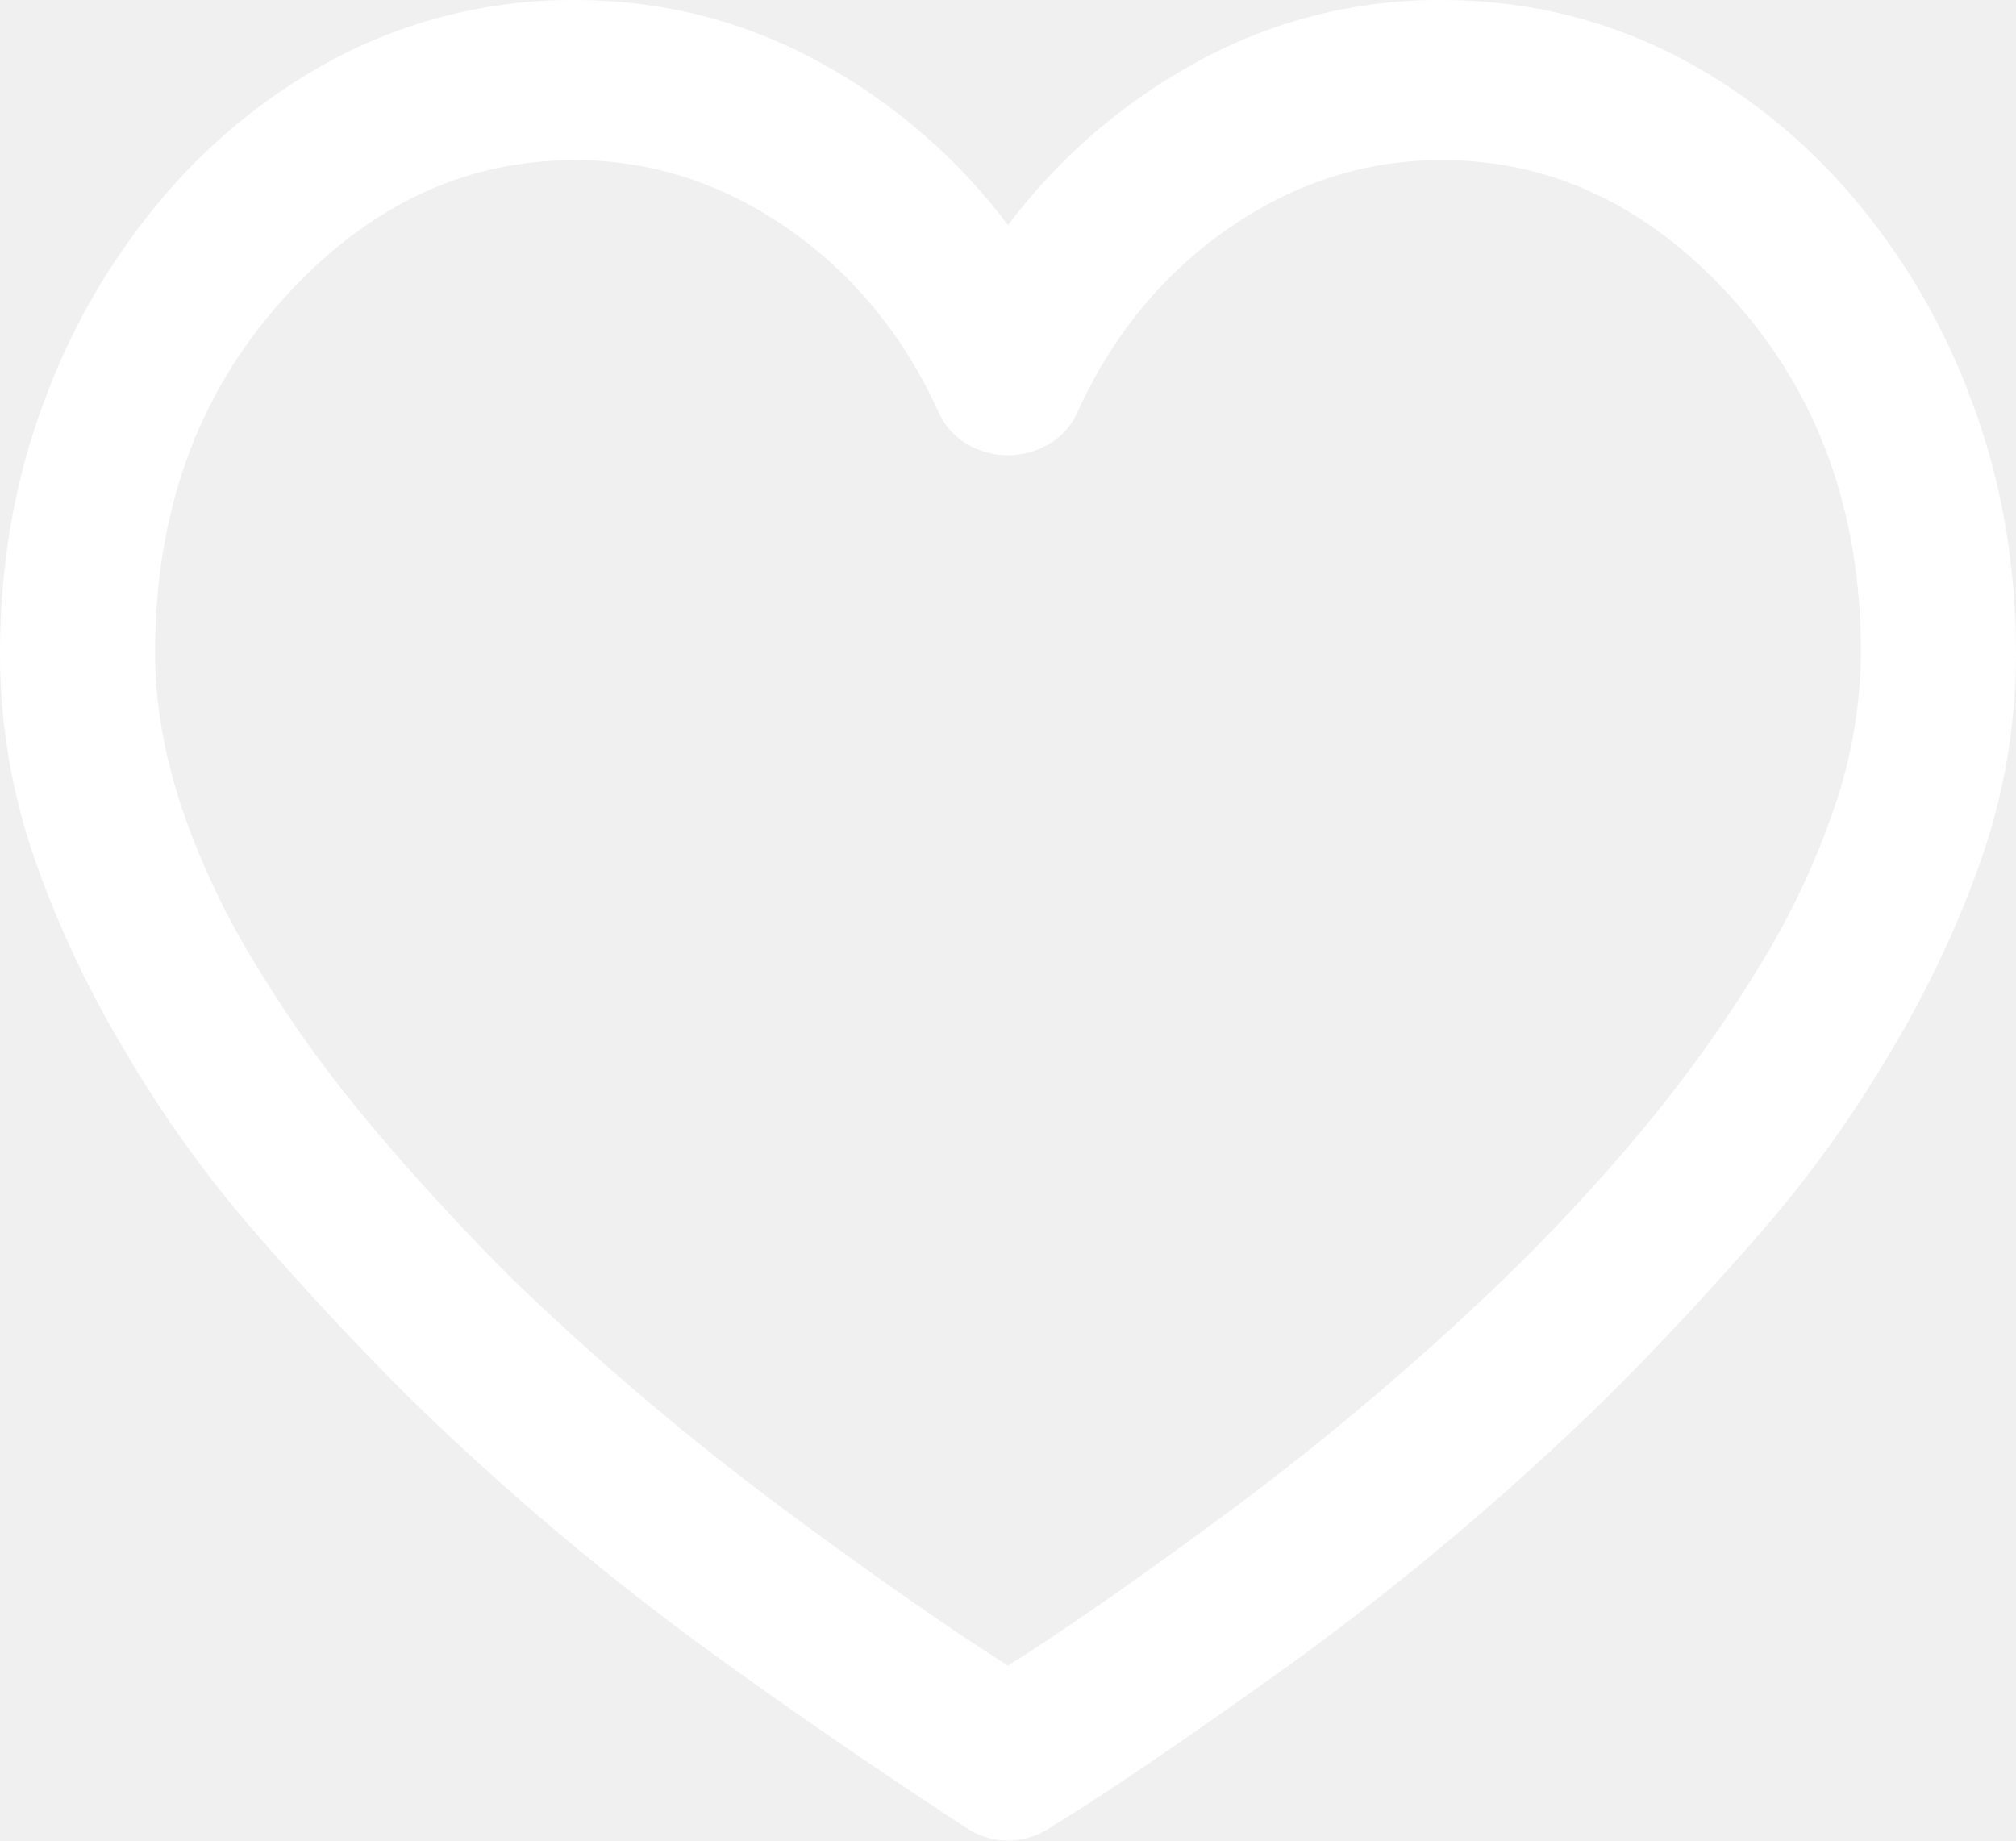
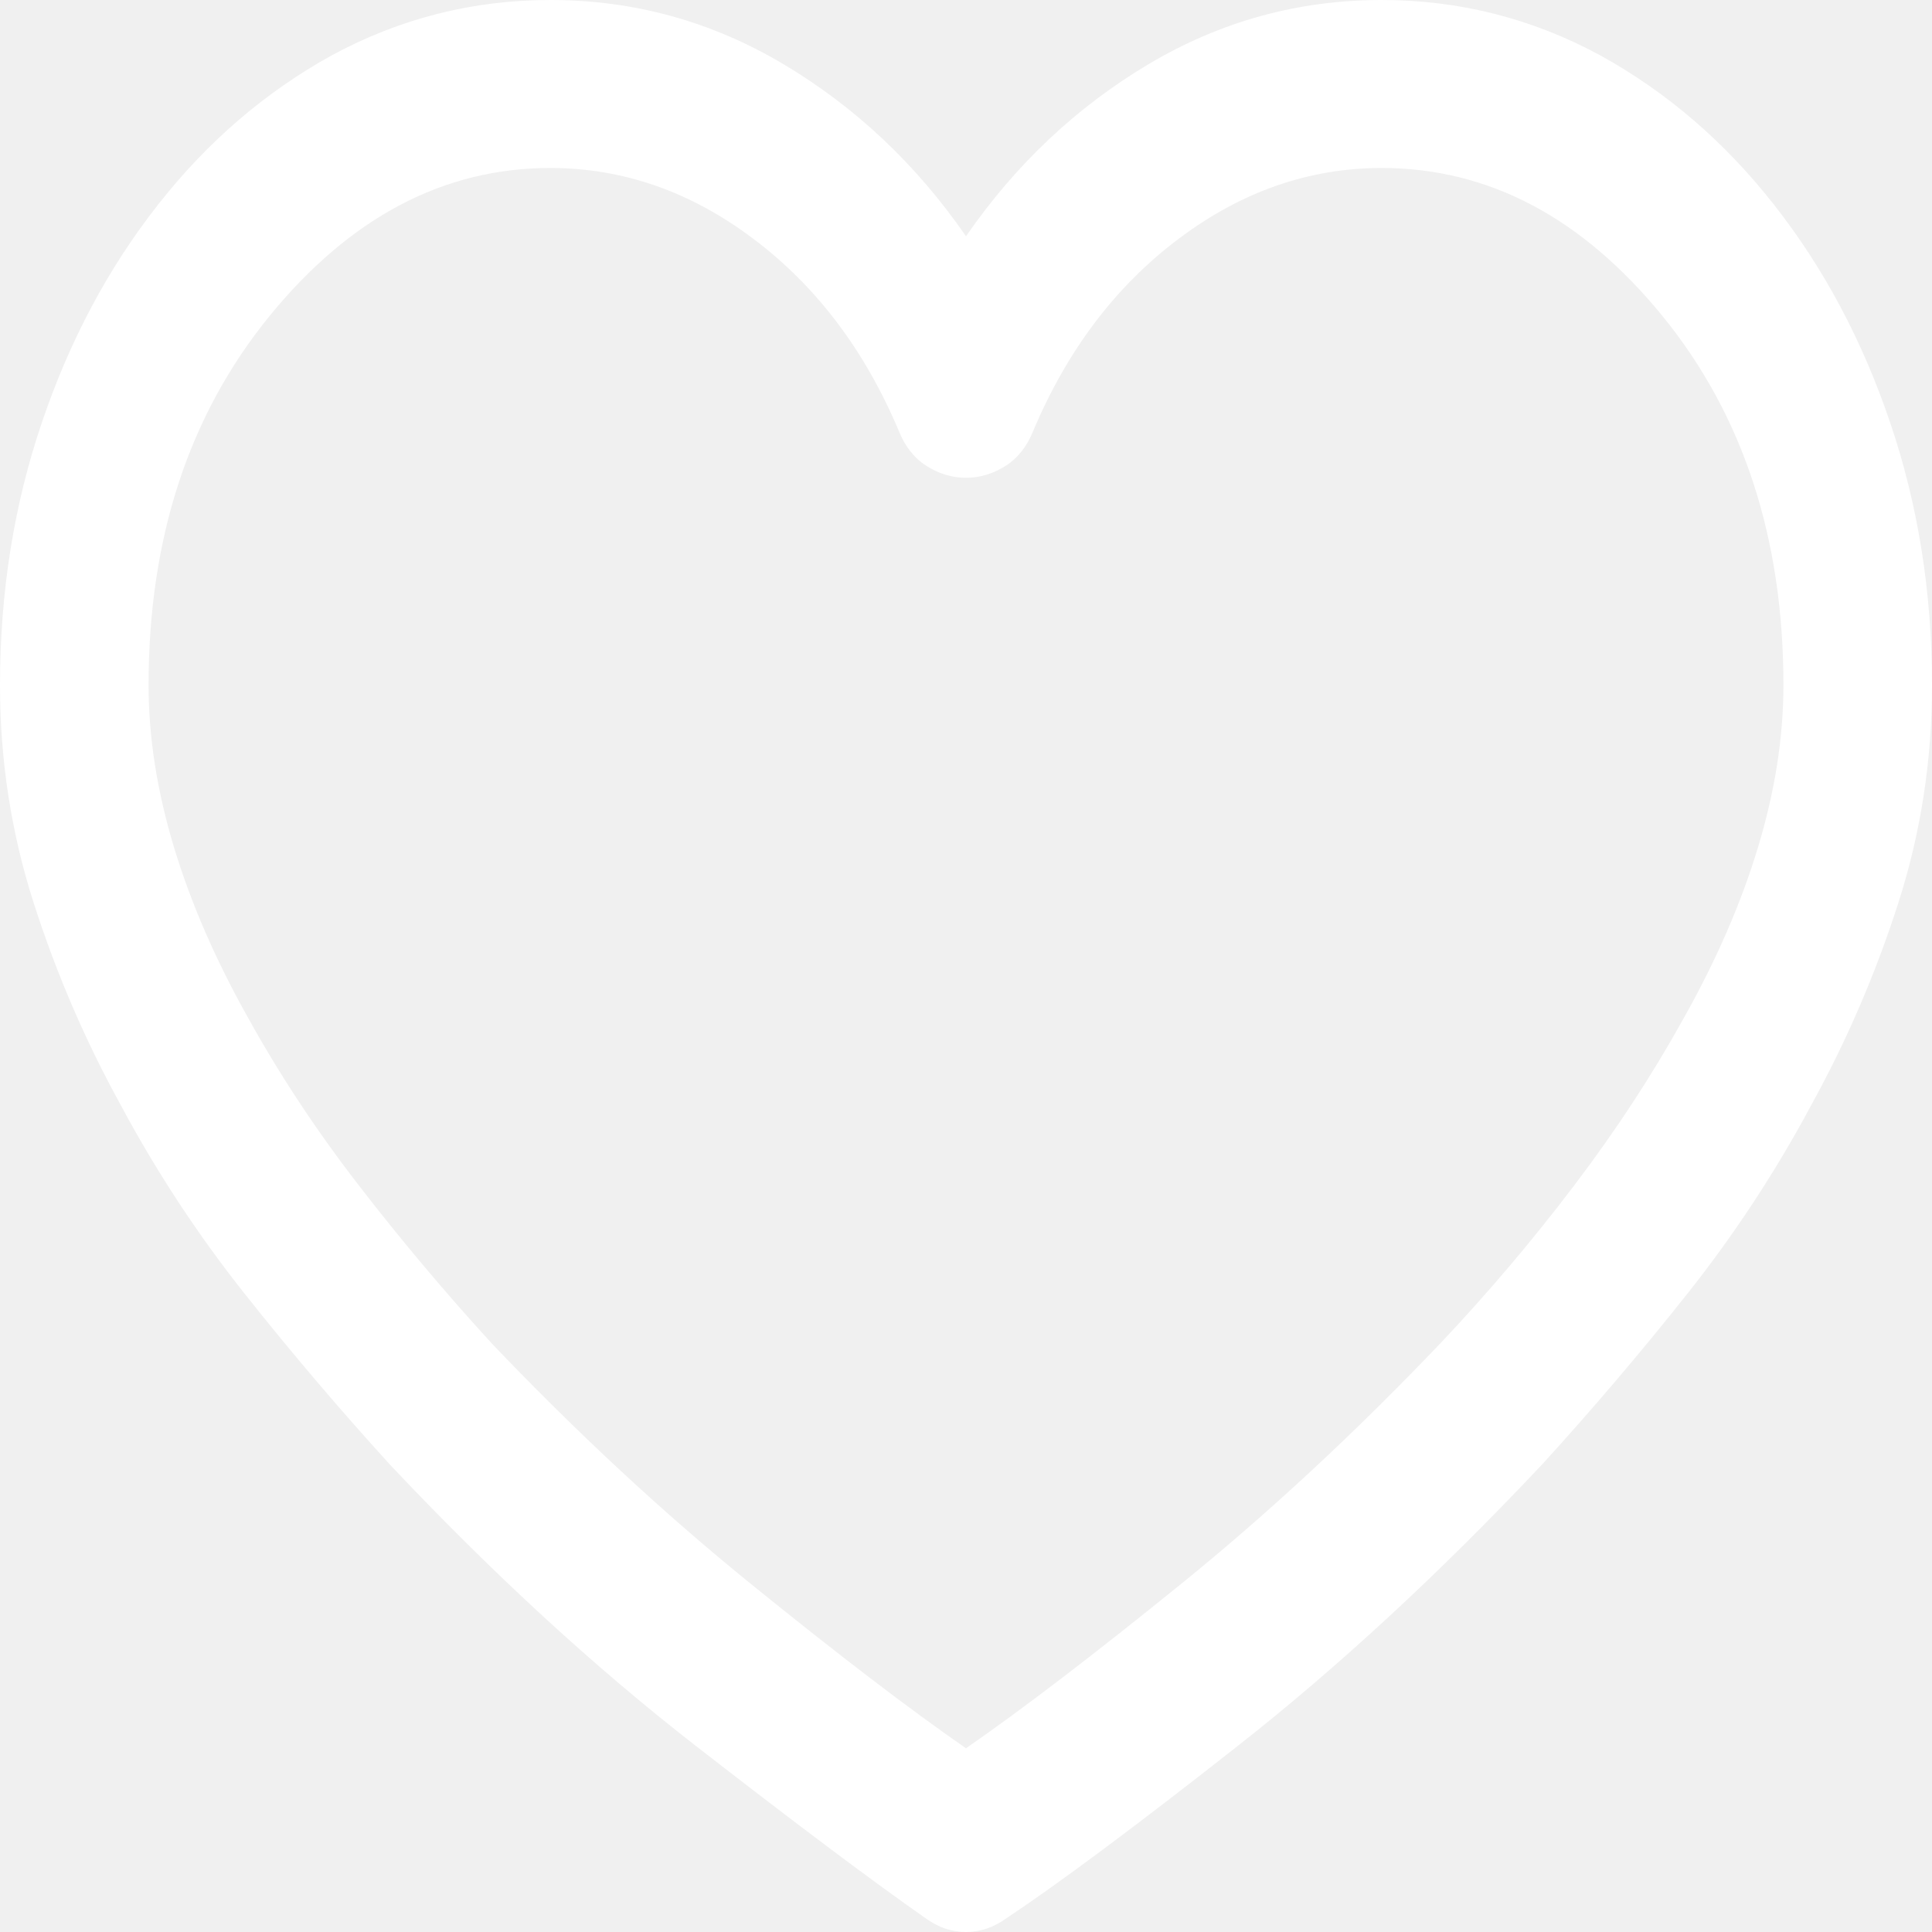
- <svg xmlns="http://www.w3.org/2000/svg" width="23" height="21" fill="none">
-   <path d="M0 7.447c0-1.008.166-1.96.498-2.853A7.694 7.694 0 011.88 2.226 6.686 6.686 0 013.953.599 5.809 5.809 0 016.552 0c.995 0 1.921.233 2.778.699a6.71 6.71 0 012.17 1.869A6.71 6.71 0 0113.67.699 5.723 5.723 0 0116.448 0c.922 0 1.788.2 2.599.6.792.399 1.483.94 2.073 1.626a7.694 7.694 0 011.382 2.368c.332.894.498 1.845.498 2.853 0 .818-.134 1.607-.4 2.368a11.93 11.93 0 01-1.038 2.197 13.667 13.667 0 01-1.479 2.055 36.277 36.277 0 01-1.727 1.854 32.258 32.258 0 01-3.635 3.067c-1.208.866-2.124 1.489-2.751 1.87a.853.853 0 01-.94 0 73.806 73.806 0 01-2.75-1.884 31.096 31.096 0 01-3.636-3.053 36.26 36.26 0 01-1.728-1.854 13.665 13.665 0 01-1.478-2.055A11.879 11.879 0 01.4 9.815 7.12 7.12 0 010 7.447zm6.552-5.62c-1.272 0-2.387.536-3.345 1.611-.959 1.075-1.438 2.411-1.438 4.009 0 .57.102 1.16.304 1.769a8.92 8.92 0 00.885 1.855c.369.608.802 1.207 1.3 1.797.497.59 1.031 1.17 1.603 1.74a31.76 31.76 0 003.082 2.611c1.041.77 1.893 1.365 2.557 1.784.664-.419 1.516-1.013 2.557-1.784a31.958 31.958 0 003.082-2.61 21.432 21.432 0 001.604-1.726c.497-.6.93-1.204 1.3-1.812a8.92 8.92 0 00.884-1.855 5.587 5.587 0 00.304-1.769c0-1.598-.48-2.934-1.438-4.009-.958-1.075-2.073-1.612-3.345-1.612-.866 0-1.672.257-2.419.77-.746.514-1.322 1.208-1.727 2.083a.792.792 0 01-.332.386.921.921 0 01-.94 0 .792.792 0 01-.332-.386c-.405-.875-.981-1.569-1.727-2.083-.747-.513-1.553-.77-2.42-.77z" fill="#fff" />
+ <svg xmlns="http://www.w3.org/2000/svg" width="20" height="20" viewBox="0 0 20 20" fill="none">
+   <path d="M0 7.092C0 6.132 0.144 5.226 0.433 4.375C0.721 3.524 1.122 2.772 1.635 2.12C2.147 1.467 2.748 0.951 3.438 0.571C4.143 0.19 4.896 0 5.697 0C6.562 0 7.368 0.222 8.113 0.666C8.858 1.11 9.487 1.703 10 2.446C10.513 1.703 11.142 1.11 11.887 0.666C12.632 0.222 13.438 0 14.303 0C15.104 0 15.857 0.19 16.562 0.571C17.252 0.951 17.853 1.467 18.365 2.12C18.878 2.772 19.279 3.524 19.567 4.375C19.856 5.226 20 6.132 20 7.092C20 7.871 19.884 8.623 19.651 9.348C19.419 10.072 19.119 10.77 18.75 11.44C18.381 12.129 17.953 12.781 17.464 13.397C16.975 14.013 16.474 14.601 15.961 15.163C14.904 16.286 13.85 17.26 12.8 18.084C11.751 18.909 10.954 19.502 10.409 19.864C10.28 19.955 10.144 20 10 20C9.856 20 9.72 19.955 9.591 19.864C9.046 19.484 8.249 18.886 7.2 18.071C6.15 17.255 5.096 16.286 4.038 15.163C3.526 14.601 3.025 14.013 2.536 13.397C2.047 12.781 1.619 12.129 1.25 11.44C0.881 10.77 0.581 10.072 0.349 9.348C0.116 8.623 0 7.871 0 7.092ZM5.697 1.739C4.591 1.739 3.622 2.251 2.788 3.274C1.955 4.298 1.538 5.571 1.538 7.092C1.538 7.636 1.627 8.197 1.803 8.777C1.979 9.357 2.236 9.946 2.572 10.543C2.893 11.123 3.269 11.694 3.702 12.255C4.135 12.817 4.599 13.37 5.096 13.913C5.978 14.837 6.871 15.666 7.776 16.399C8.682 17.133 9.423 17.699 10 18.098C10.577 17.699 11.318 17.133 12.224 16.399C13.129 15.666 14.022 14.837 14.904 13.913C15.401 13.388 15.865 12.84 16.298 12.269C16.731 11.698 17.107 11.123 17.428 10.543C17.764 9.946 18.021 9.357 18.197 8.777C18.373 8.197 18.462 7.636 18.462 7.092C18.462 5.571 18.045 4.298 17.212 3.274C16.378 2.251 15.409 1.739 14.303 1.739C13.55 1.739 12.849 1.984 12.2 2.473C11.55 2.962 11.05 3.623 10.697 4.457C10.633 4.62 10.537 4.742 10.409 4.823C10.28 4.905 10.144 4.946 10 4.946C9.856 4.946 9.72 4.905 9.591 4.823C9.463 4.742 9.367 4.62 9.303 4.457C8.95 3.623 8.45 2.962 7.8 2.473C7.151 1.984 6.45 1.739 5.697 1.739Z" fill="white" />
</svg>
